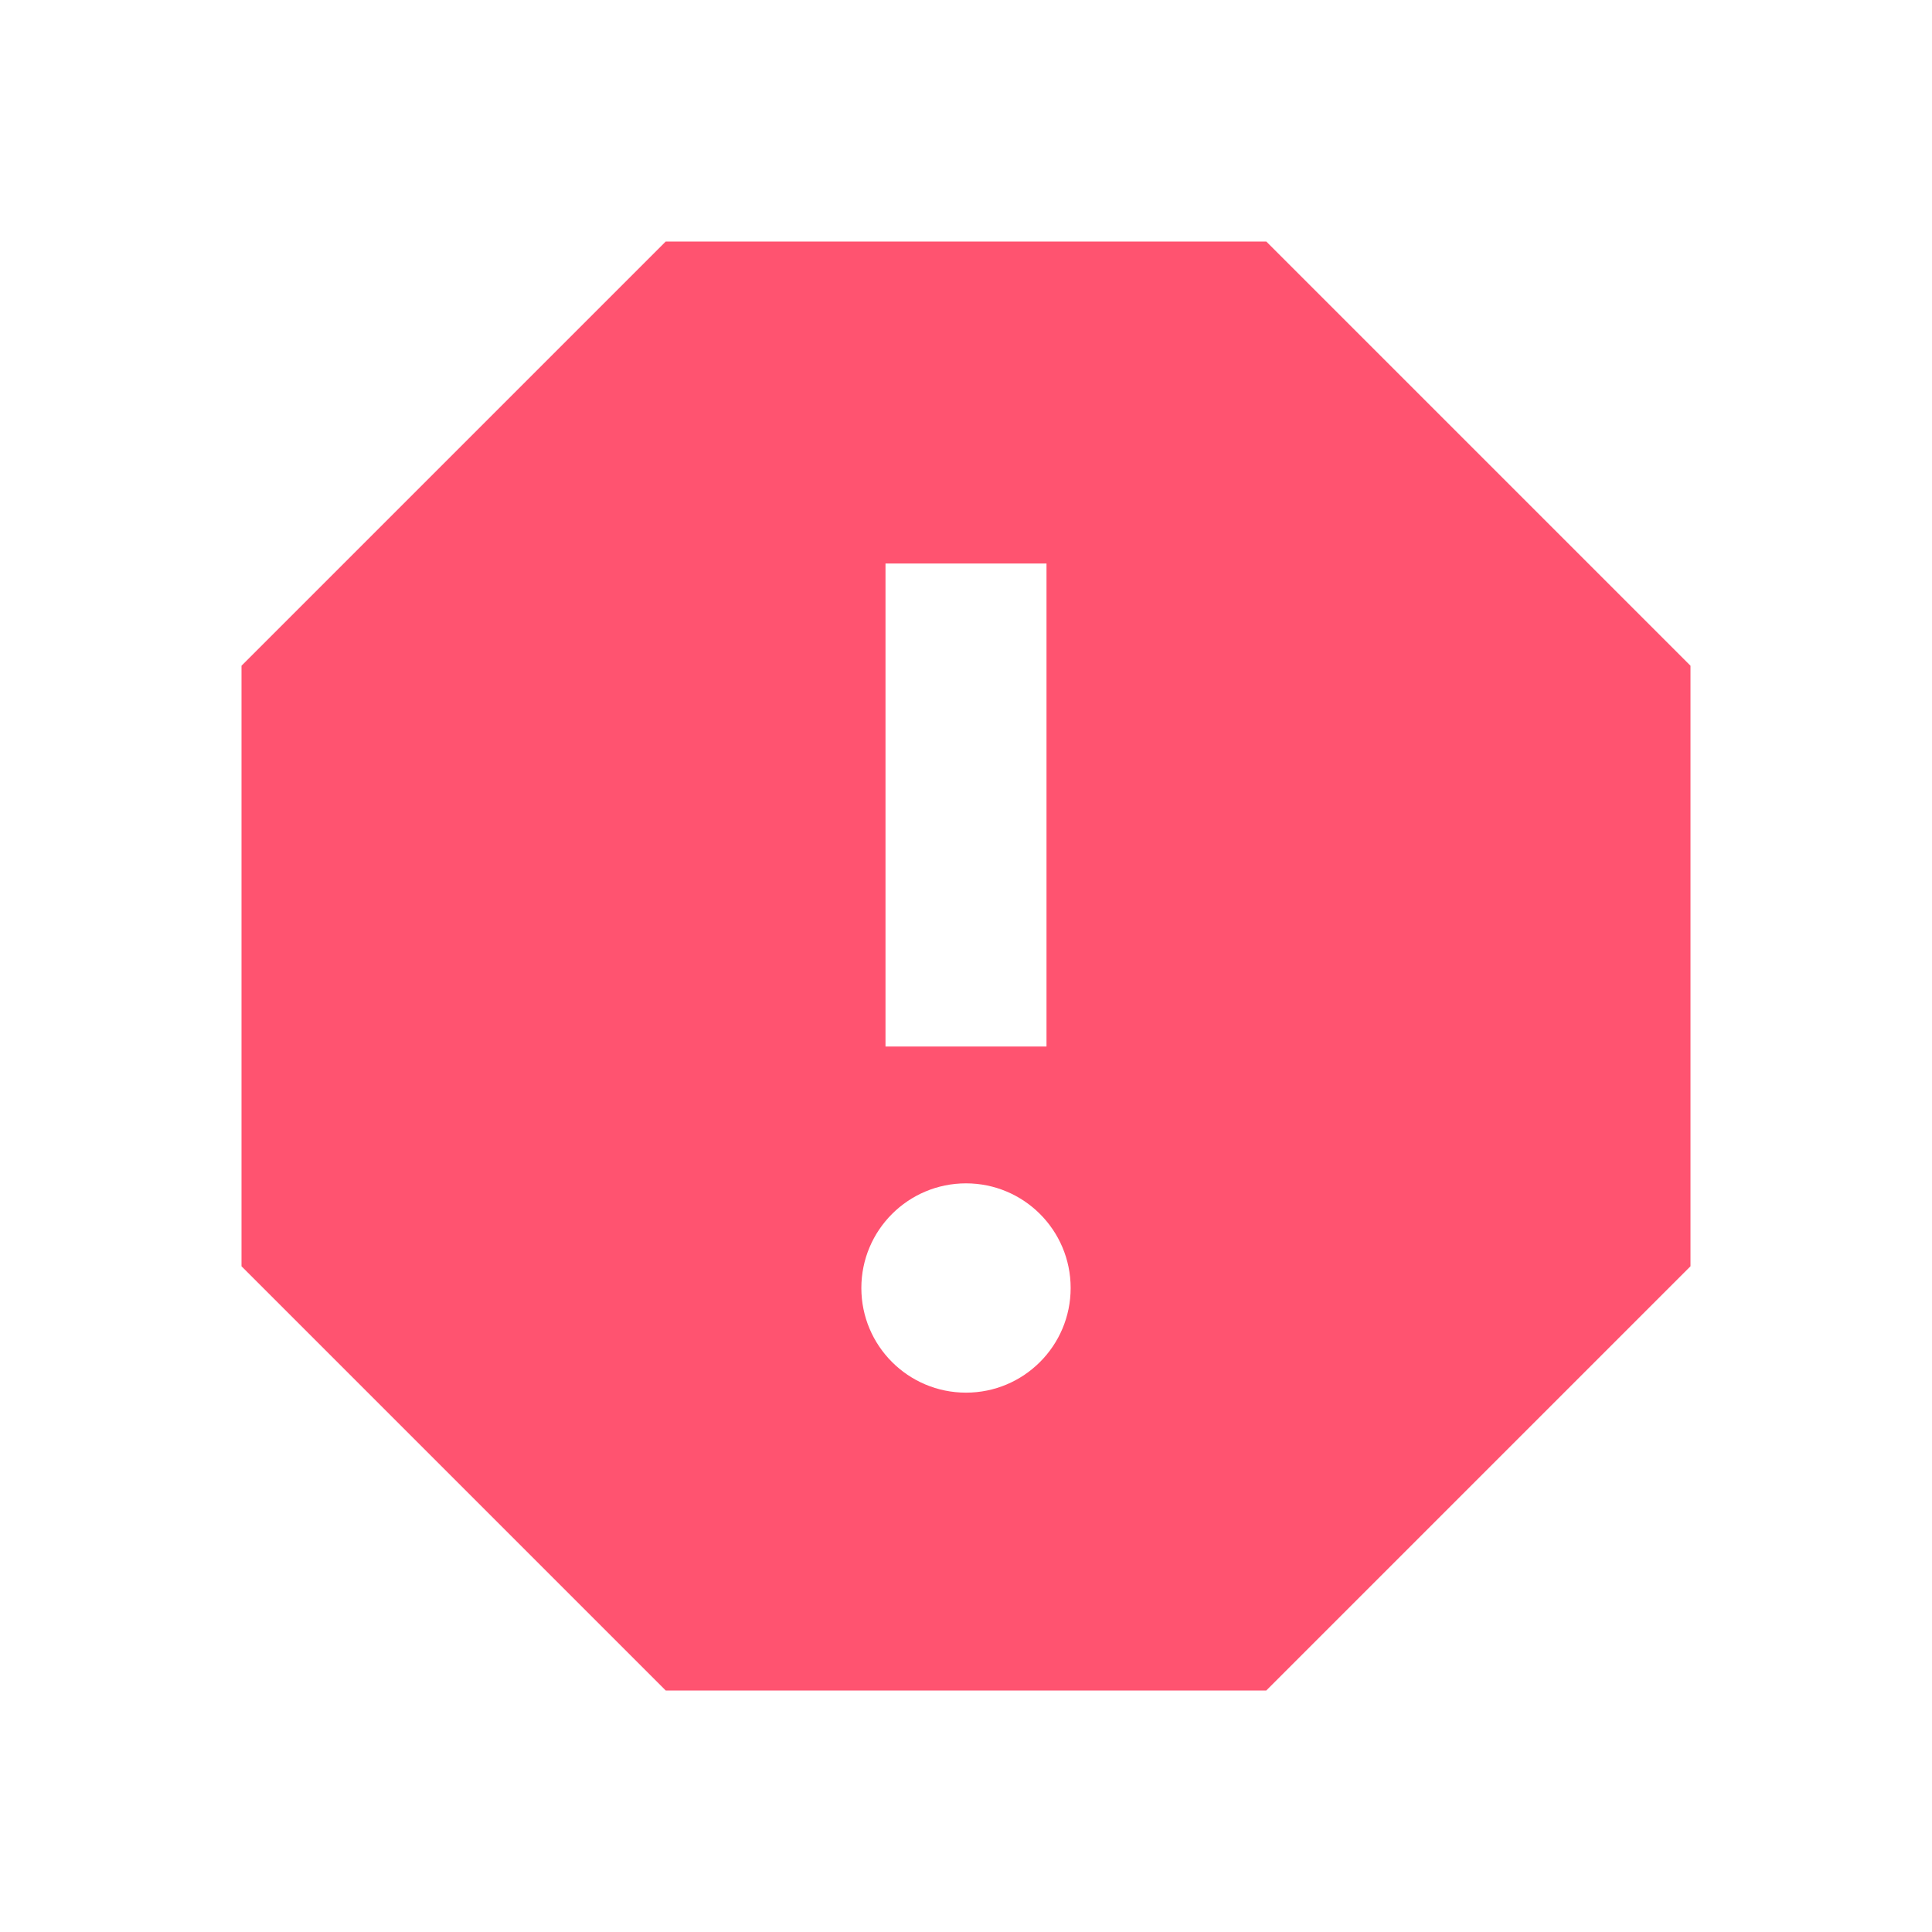
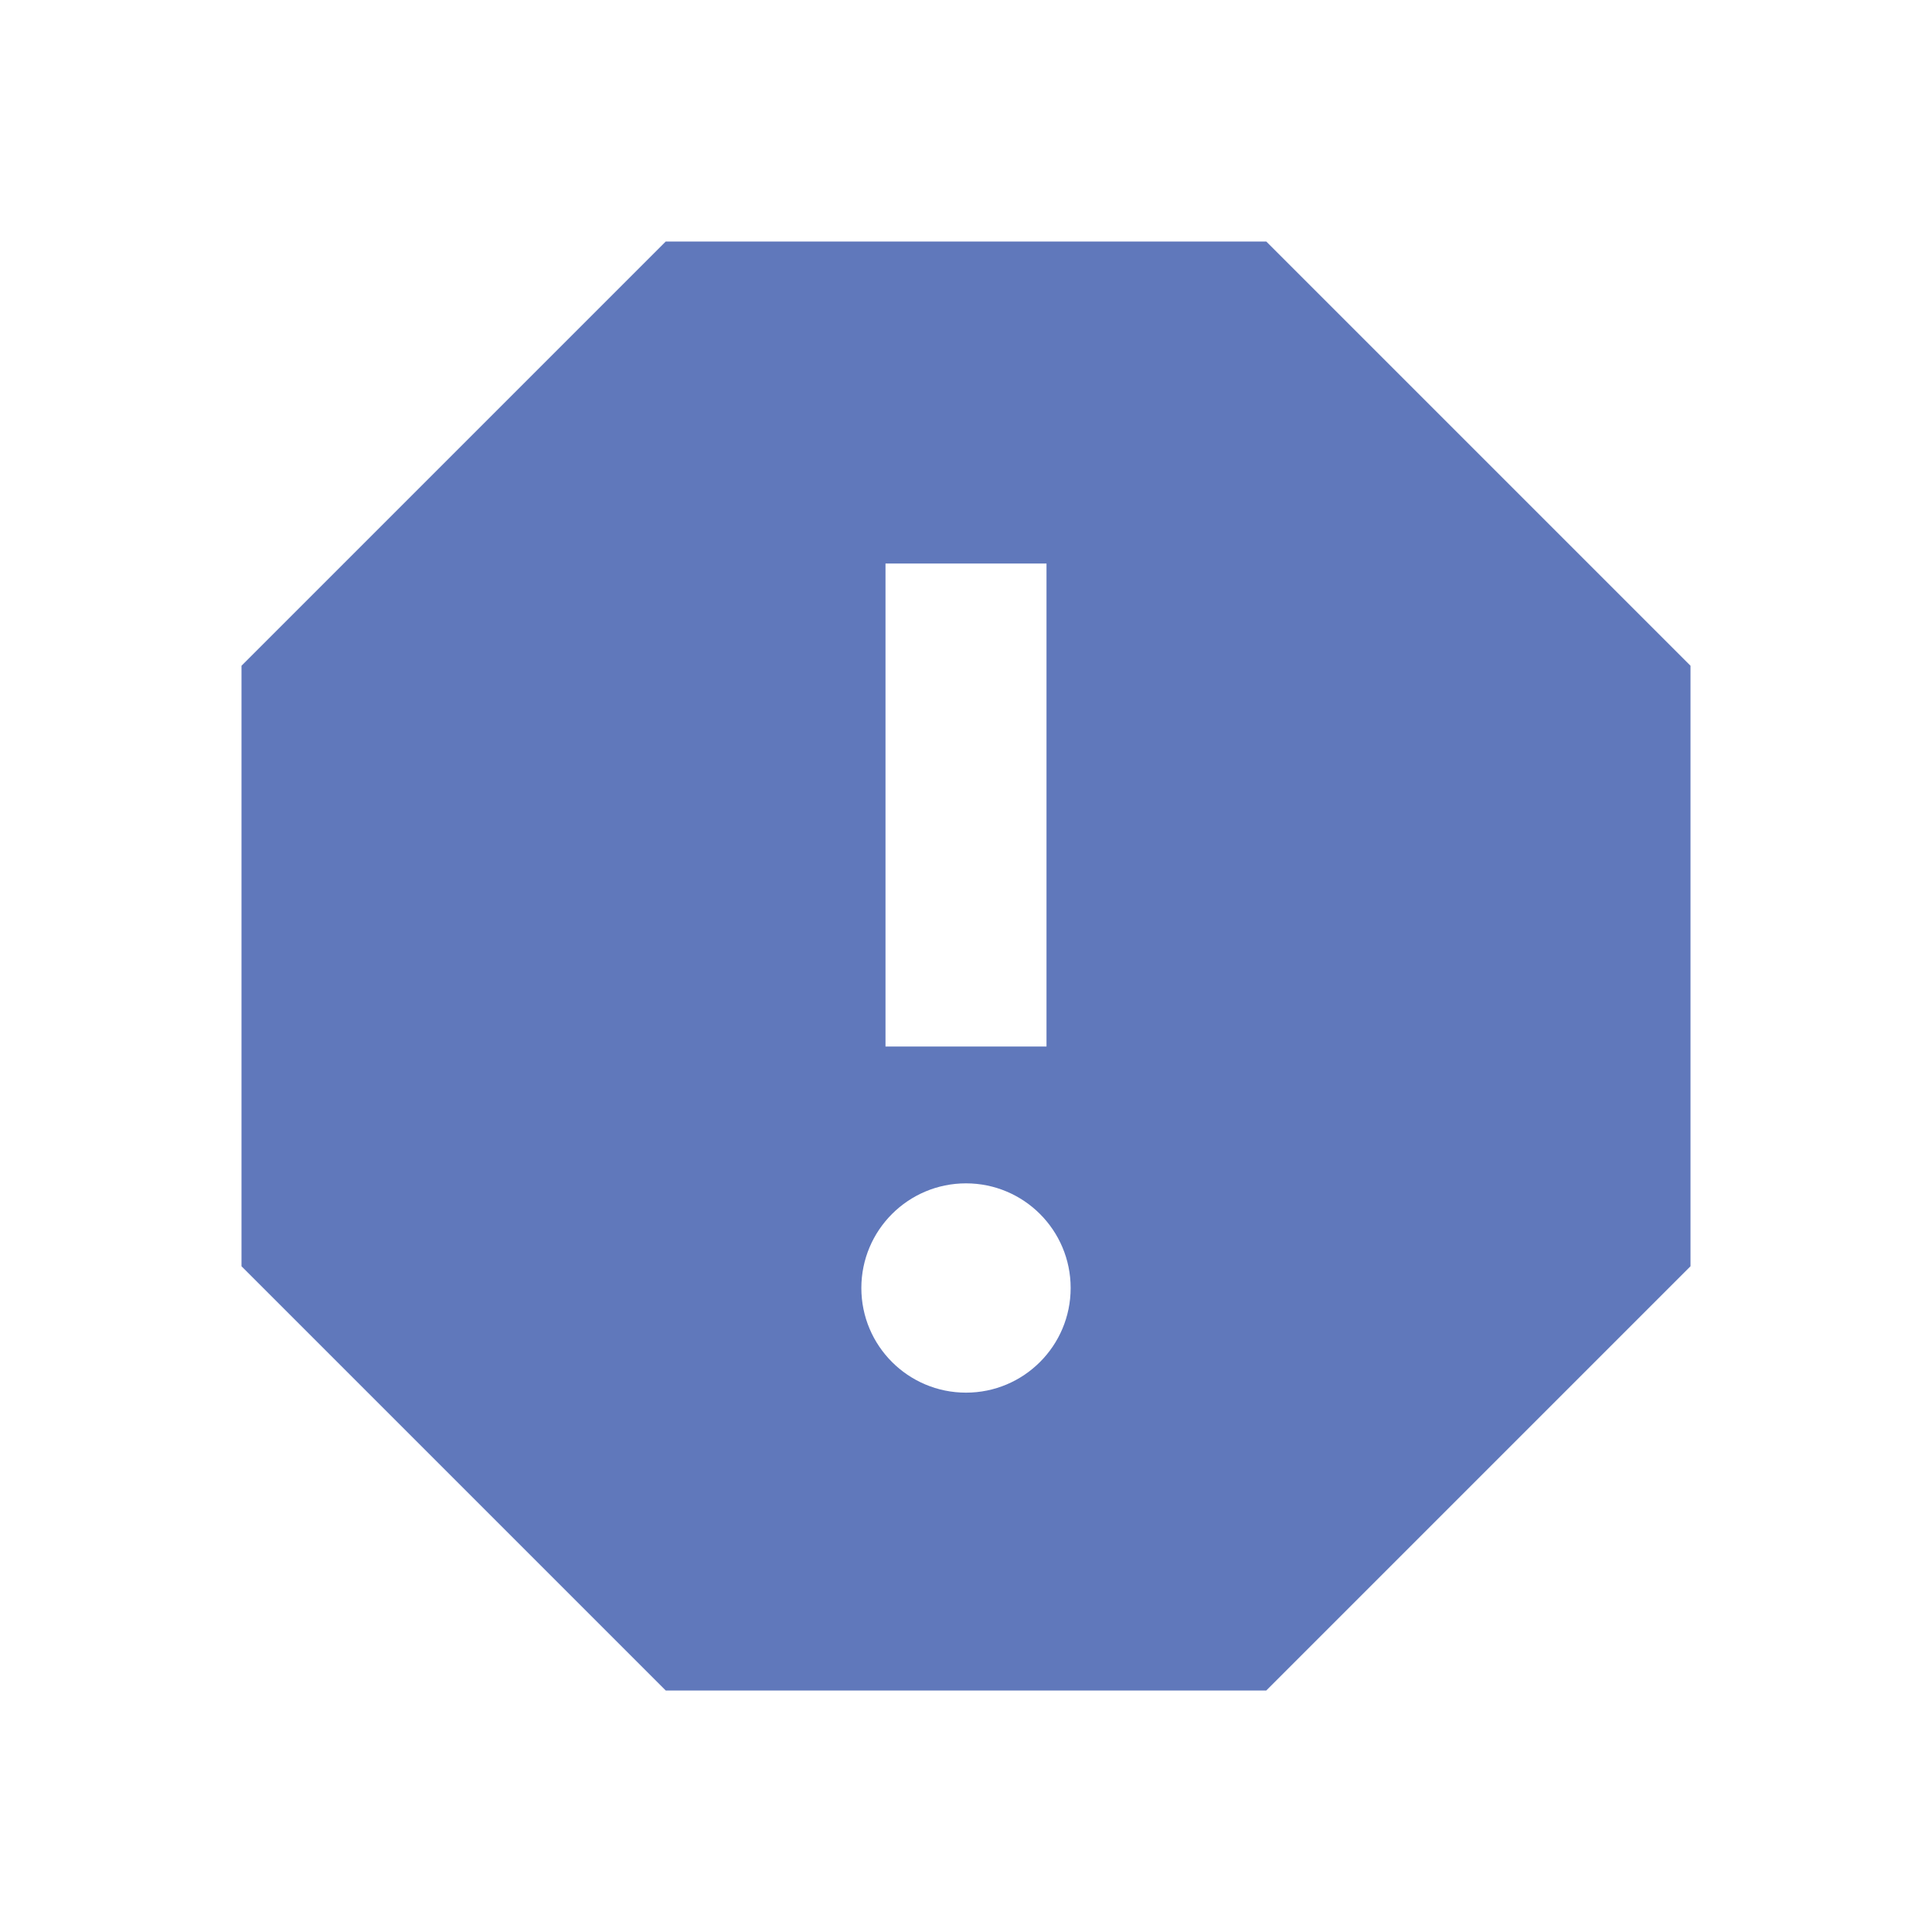
<svg xmlns="http://www.w3.org/2000/svg" version="1.1" width="12px" height="12px" viewBox="0 0 24 24">
-   <path fill="#FF5370" d="M13,13H11V7H13M12,17.3A1.3,1.3 0 0,1 10.7,16A1.3,1.3 0 0,1 12,14.7A1.3,1.3 0 0,1 13.3,16A1.3,1.3 0 0,1 12,17.3M15.73,3H8.27L3,8.27V15.73L8.27,21H15.73L21,15.73V8.27L15.73,3Z" />
+   <path fill="#6078BB" d="M13,13H11V7H13M12,17.3A1.3,1.3 0 0,1 10.7,16A1.3,1.3 0 0,1 12,14.7A1.3,1.3 0 0,1 13.3,16A1.3,1.3 0 0,1 12,17.3M15.73,3H8.27L3,8.27V15.73L8.27,21H15.73L21,15.73V8.27L15.73,3Z" />
</svg>
